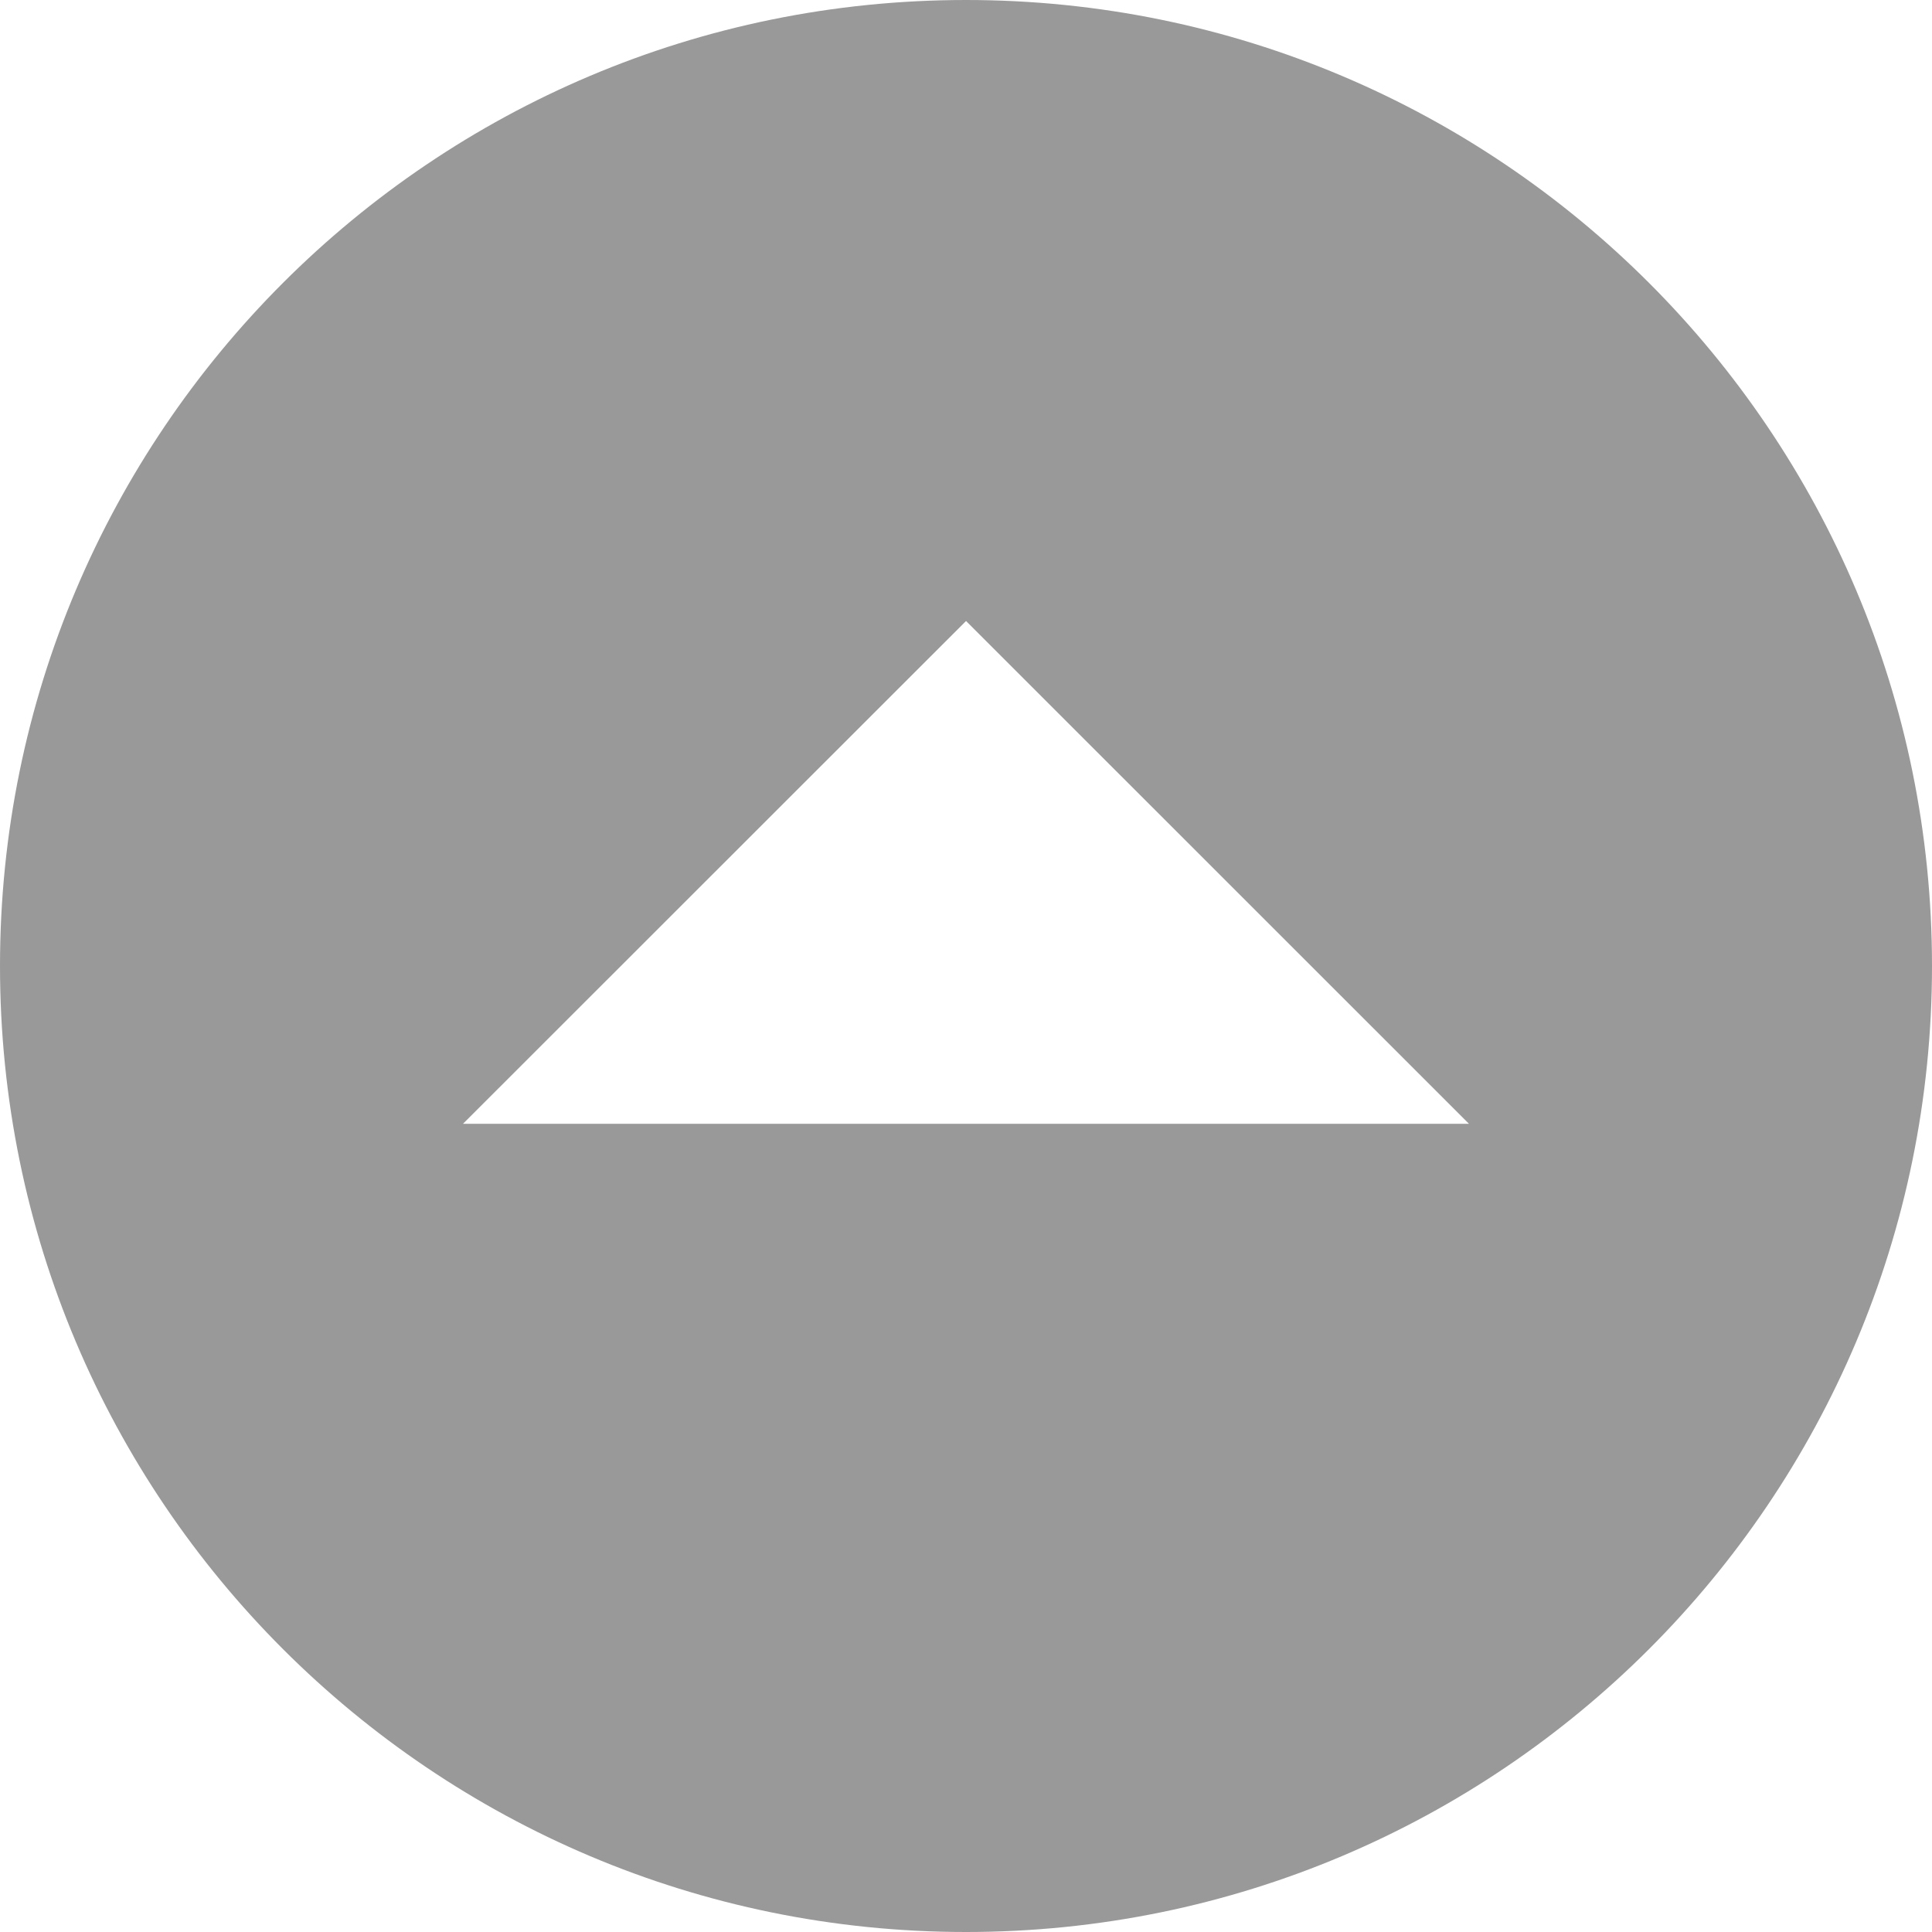
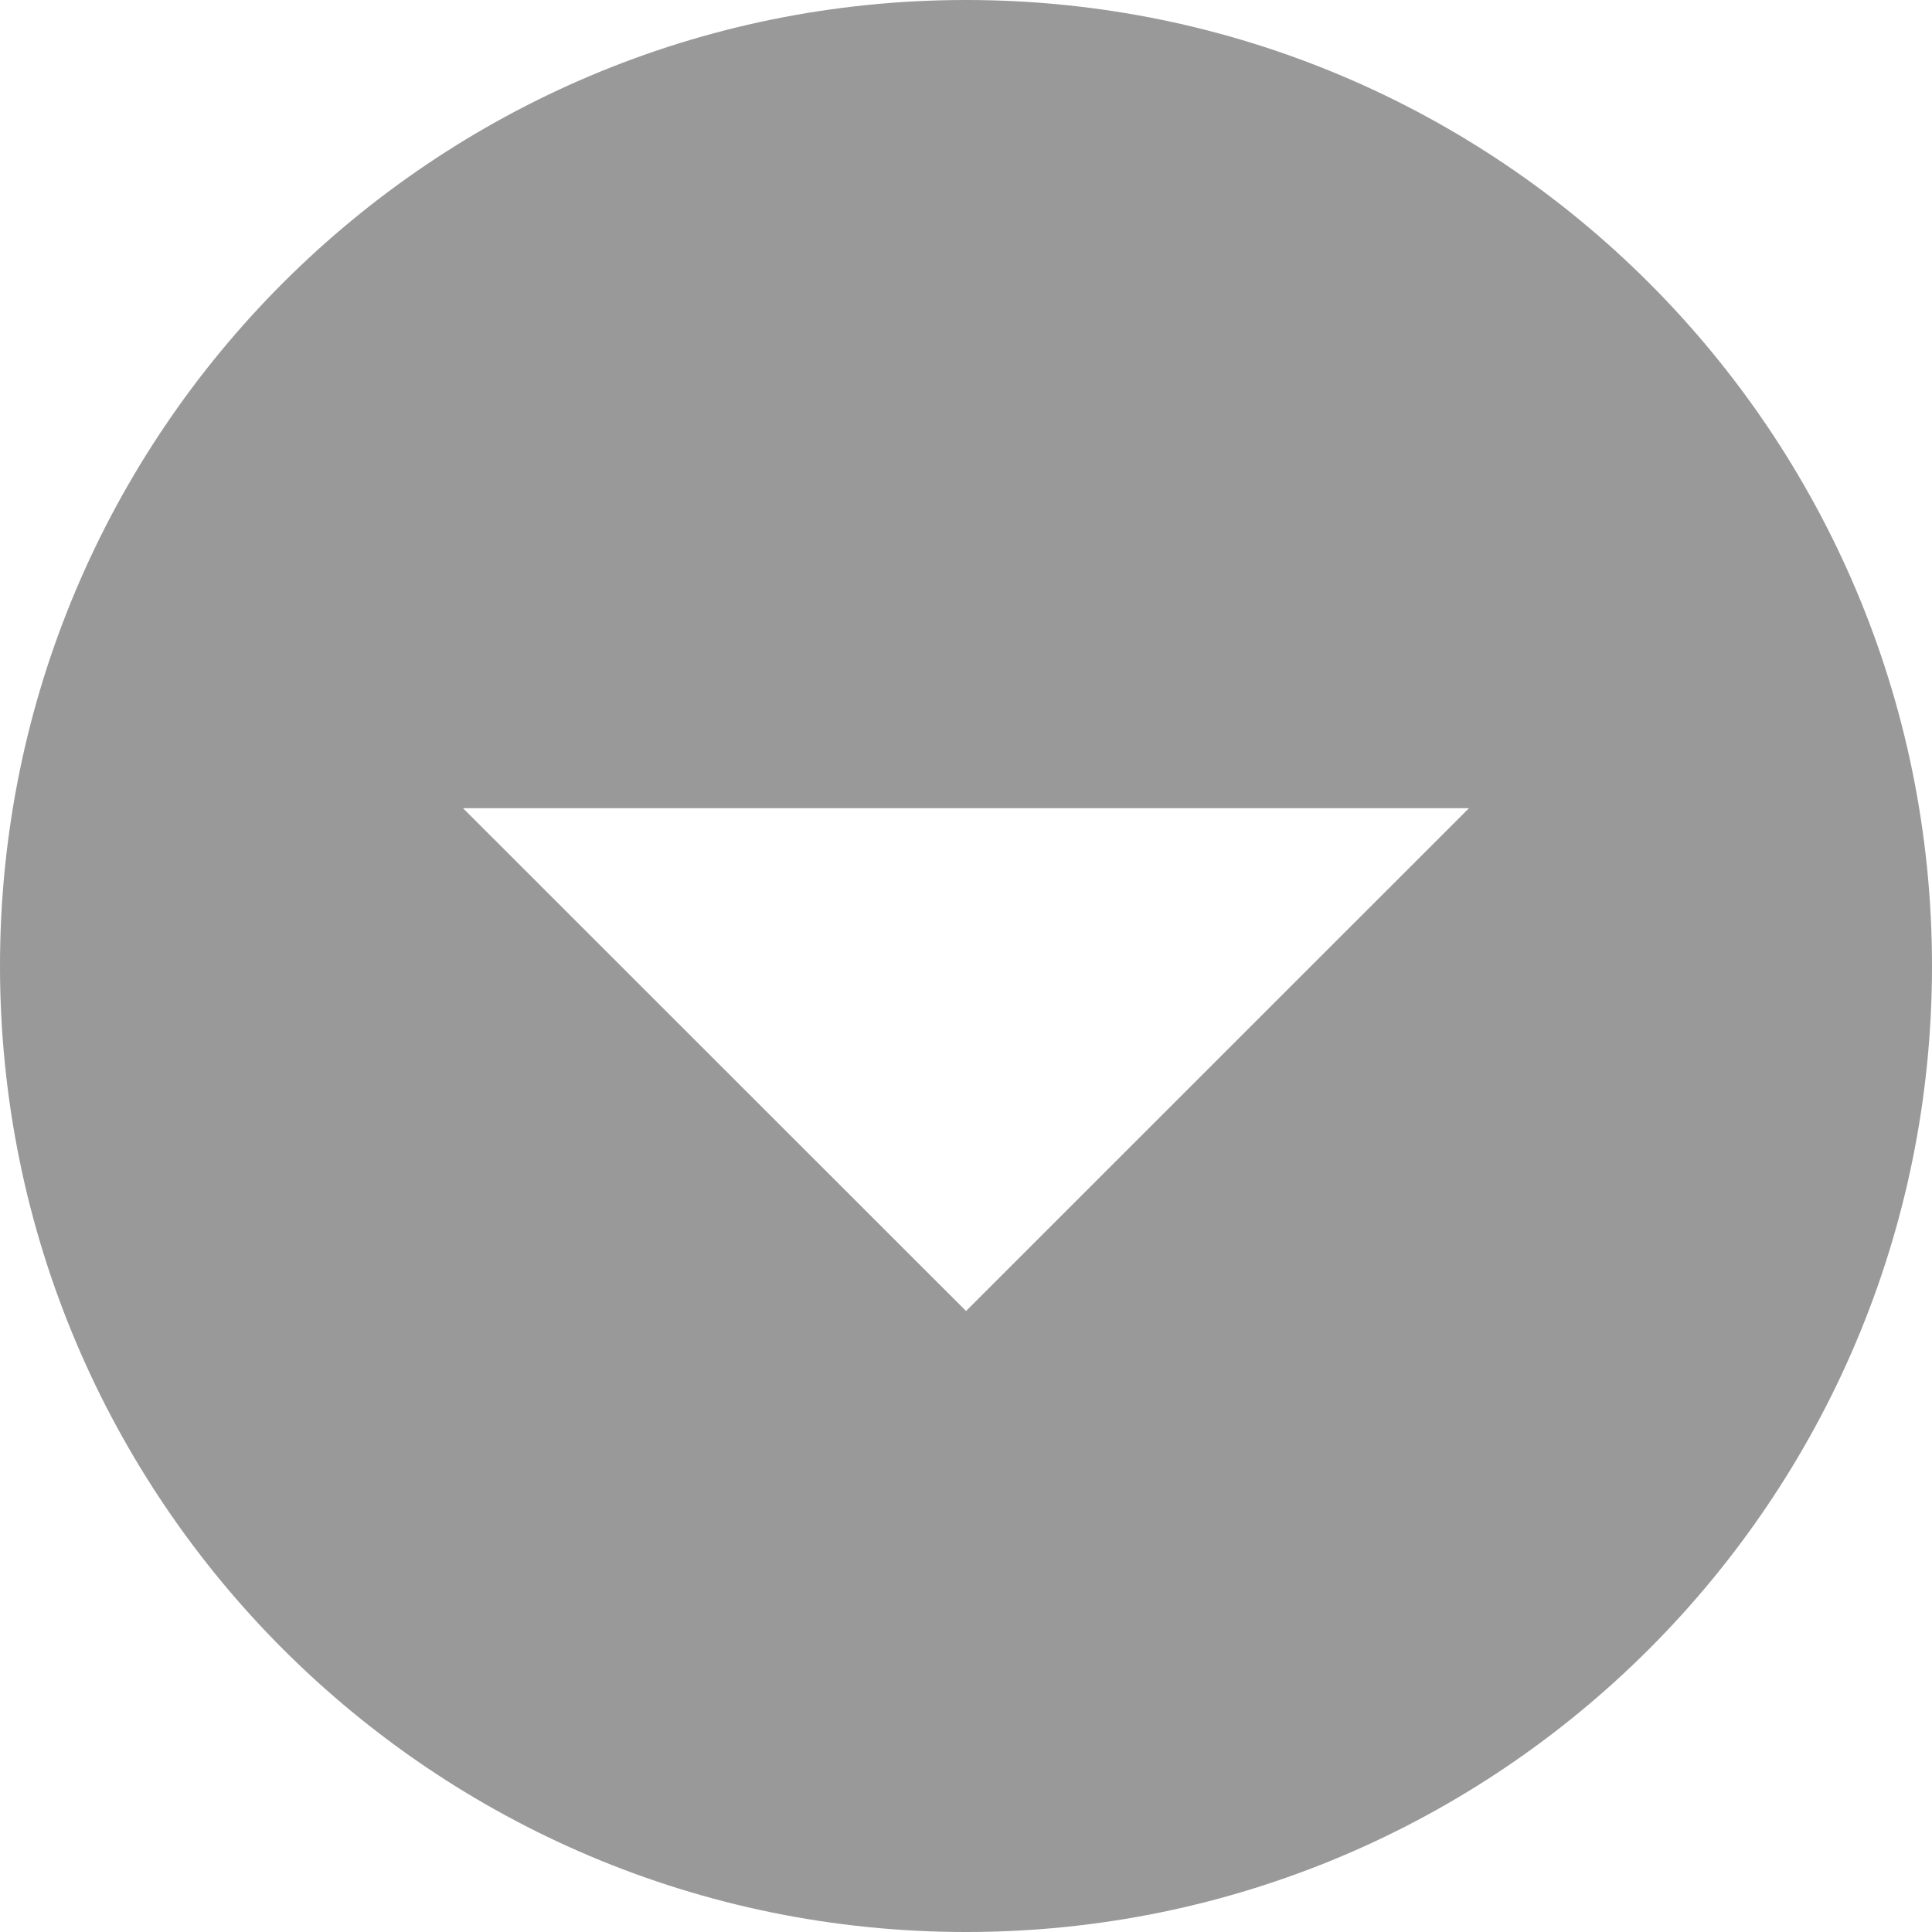
<svg xmlns="http://www.w3.org/2000/svg" version="1.1" id="Layer_1" x="0px" y="0px" viewBox="0 0 512 512" style="enable-background:new 0 0 512 512;" xml:space="preserve">
  <g>
-     <path fill="#999999" d="M256,0C114.615,0,0,114.615,0,256s114.615,256,256,256s256-114.615,256-256S397.385,0,256,0z M122.704,297.814    l133.307-133.243l133.275,133.243H122.704z" />
+     <path transform="scale(1,-1) translate(0,-512)" fill="#999999" d="M256,0C114.615,0,0,114.615,0,256s114.615,256,256,256s256-114.615,256-256S397.385,0,256,0z M122.704,297.814    l133.307-133.243l133.275,133.243H122.704z" />
  </g>
</svg>
